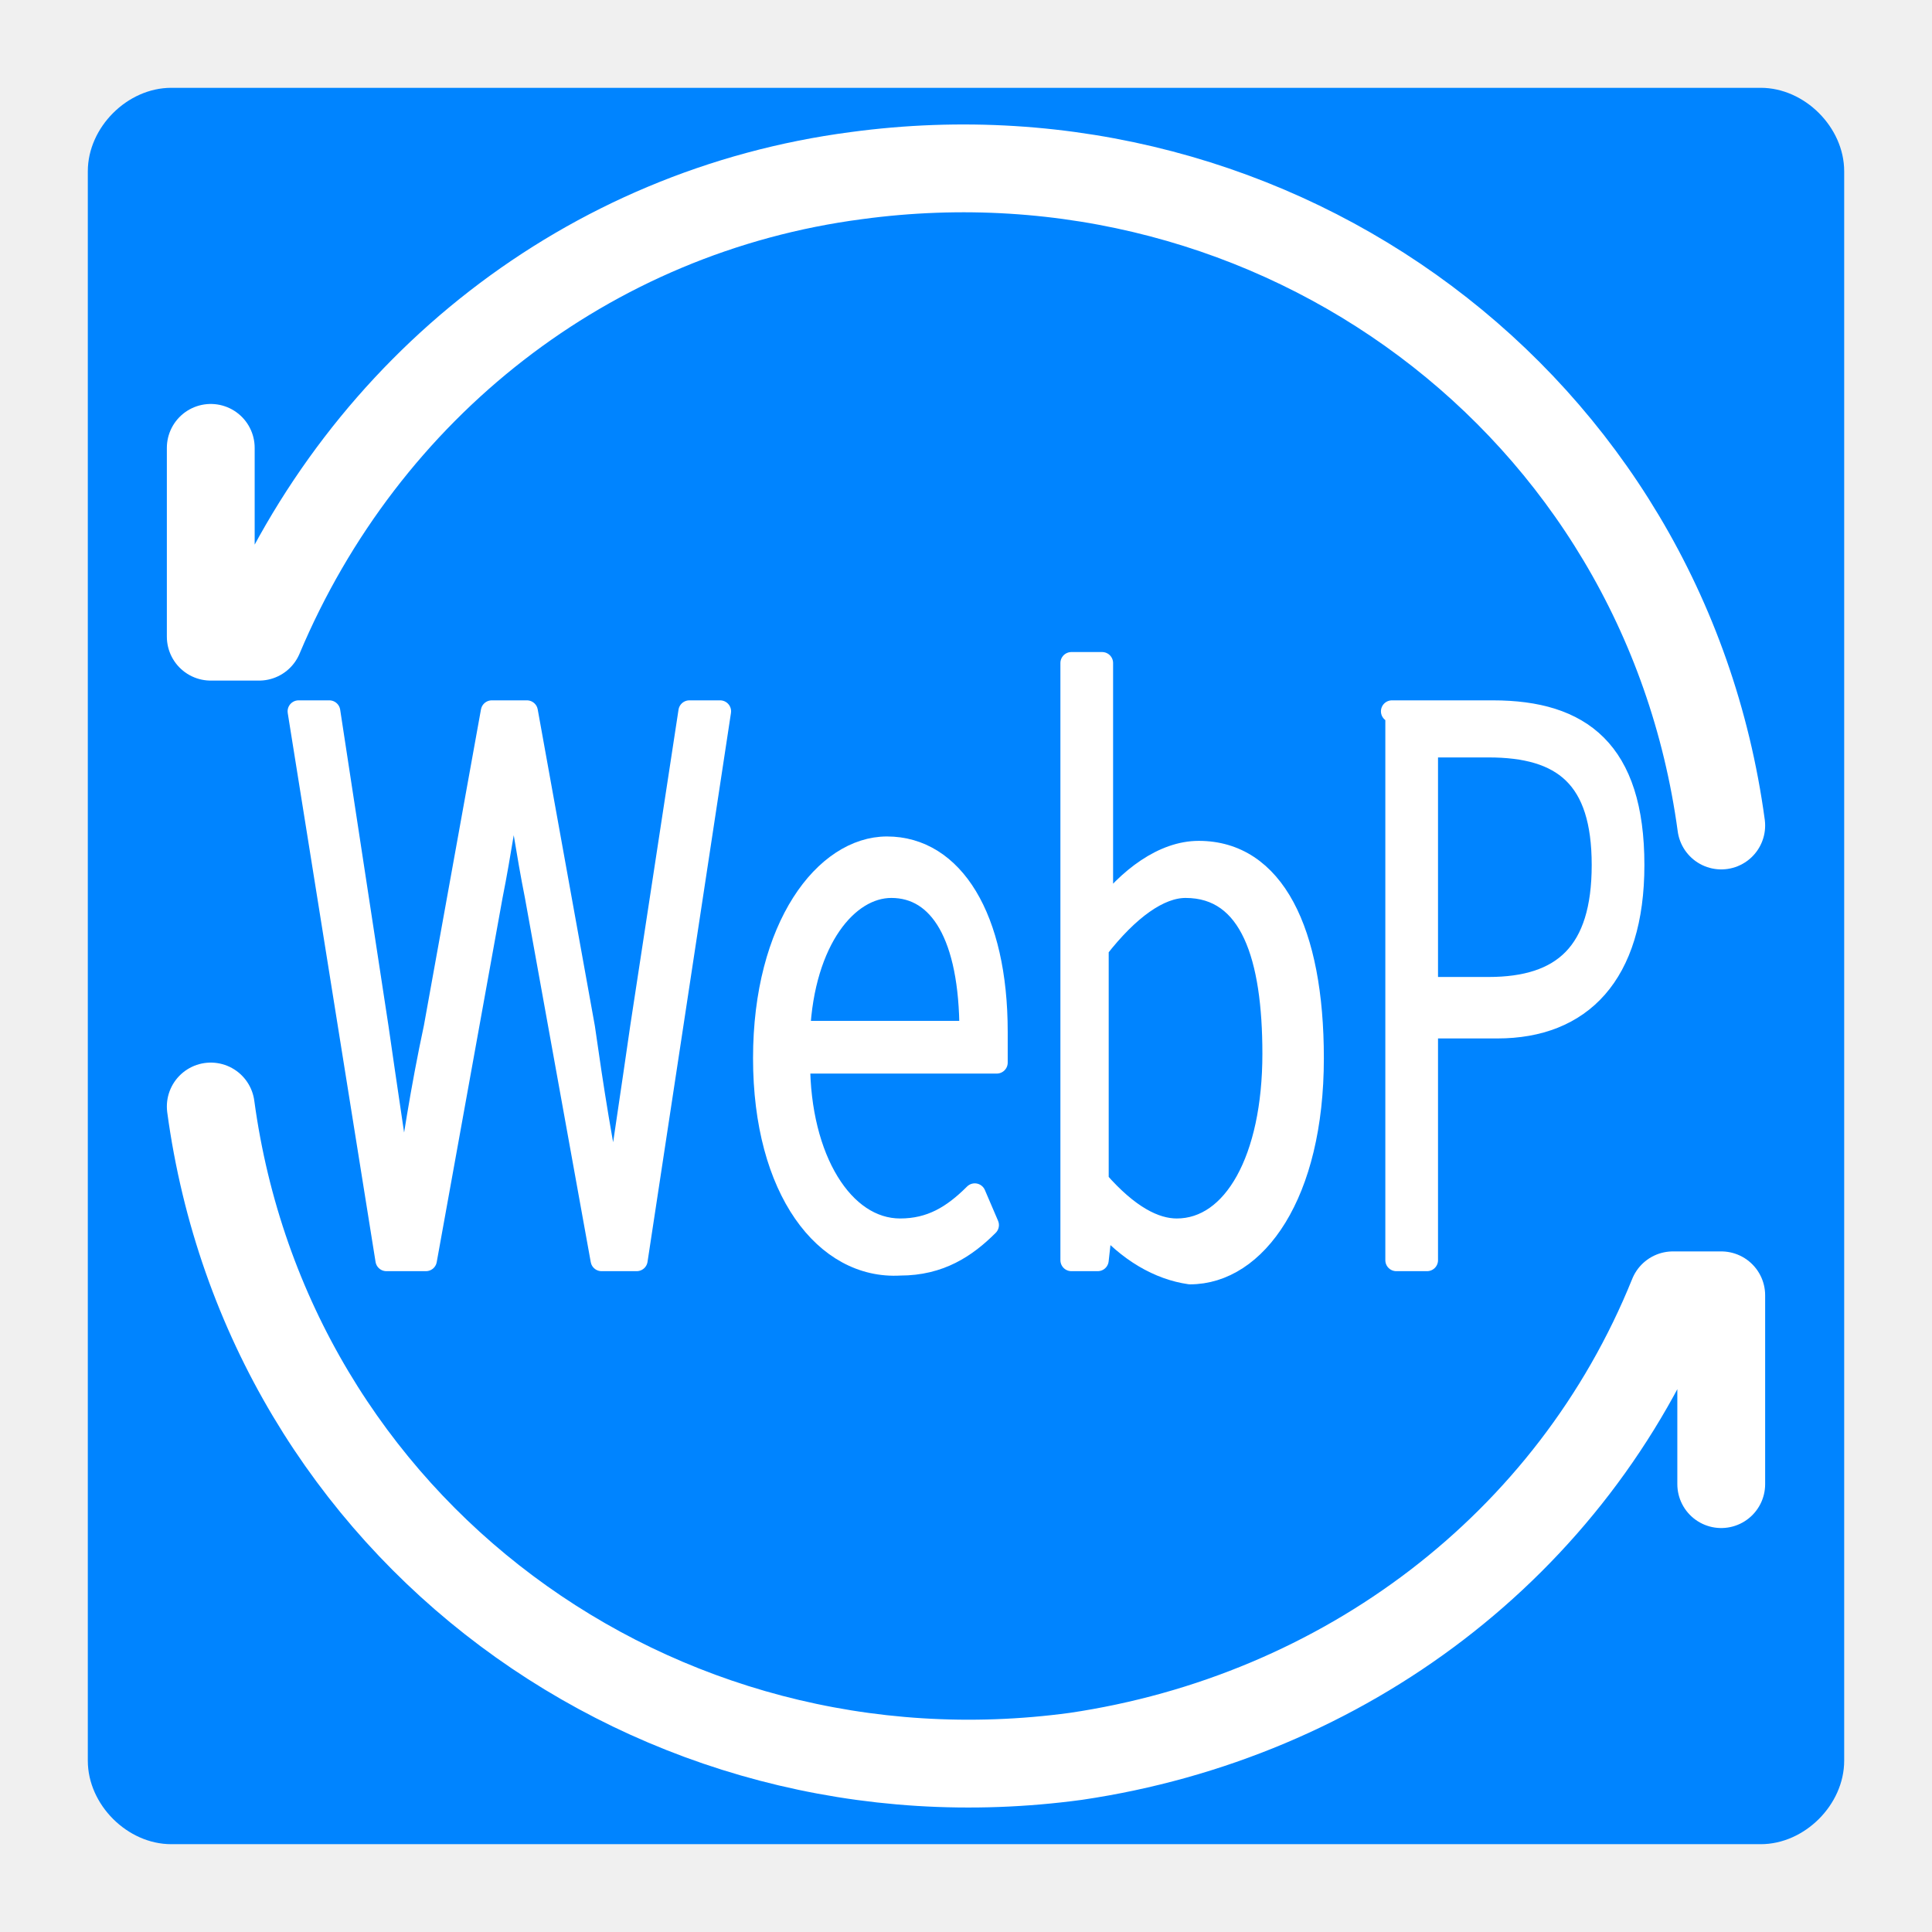
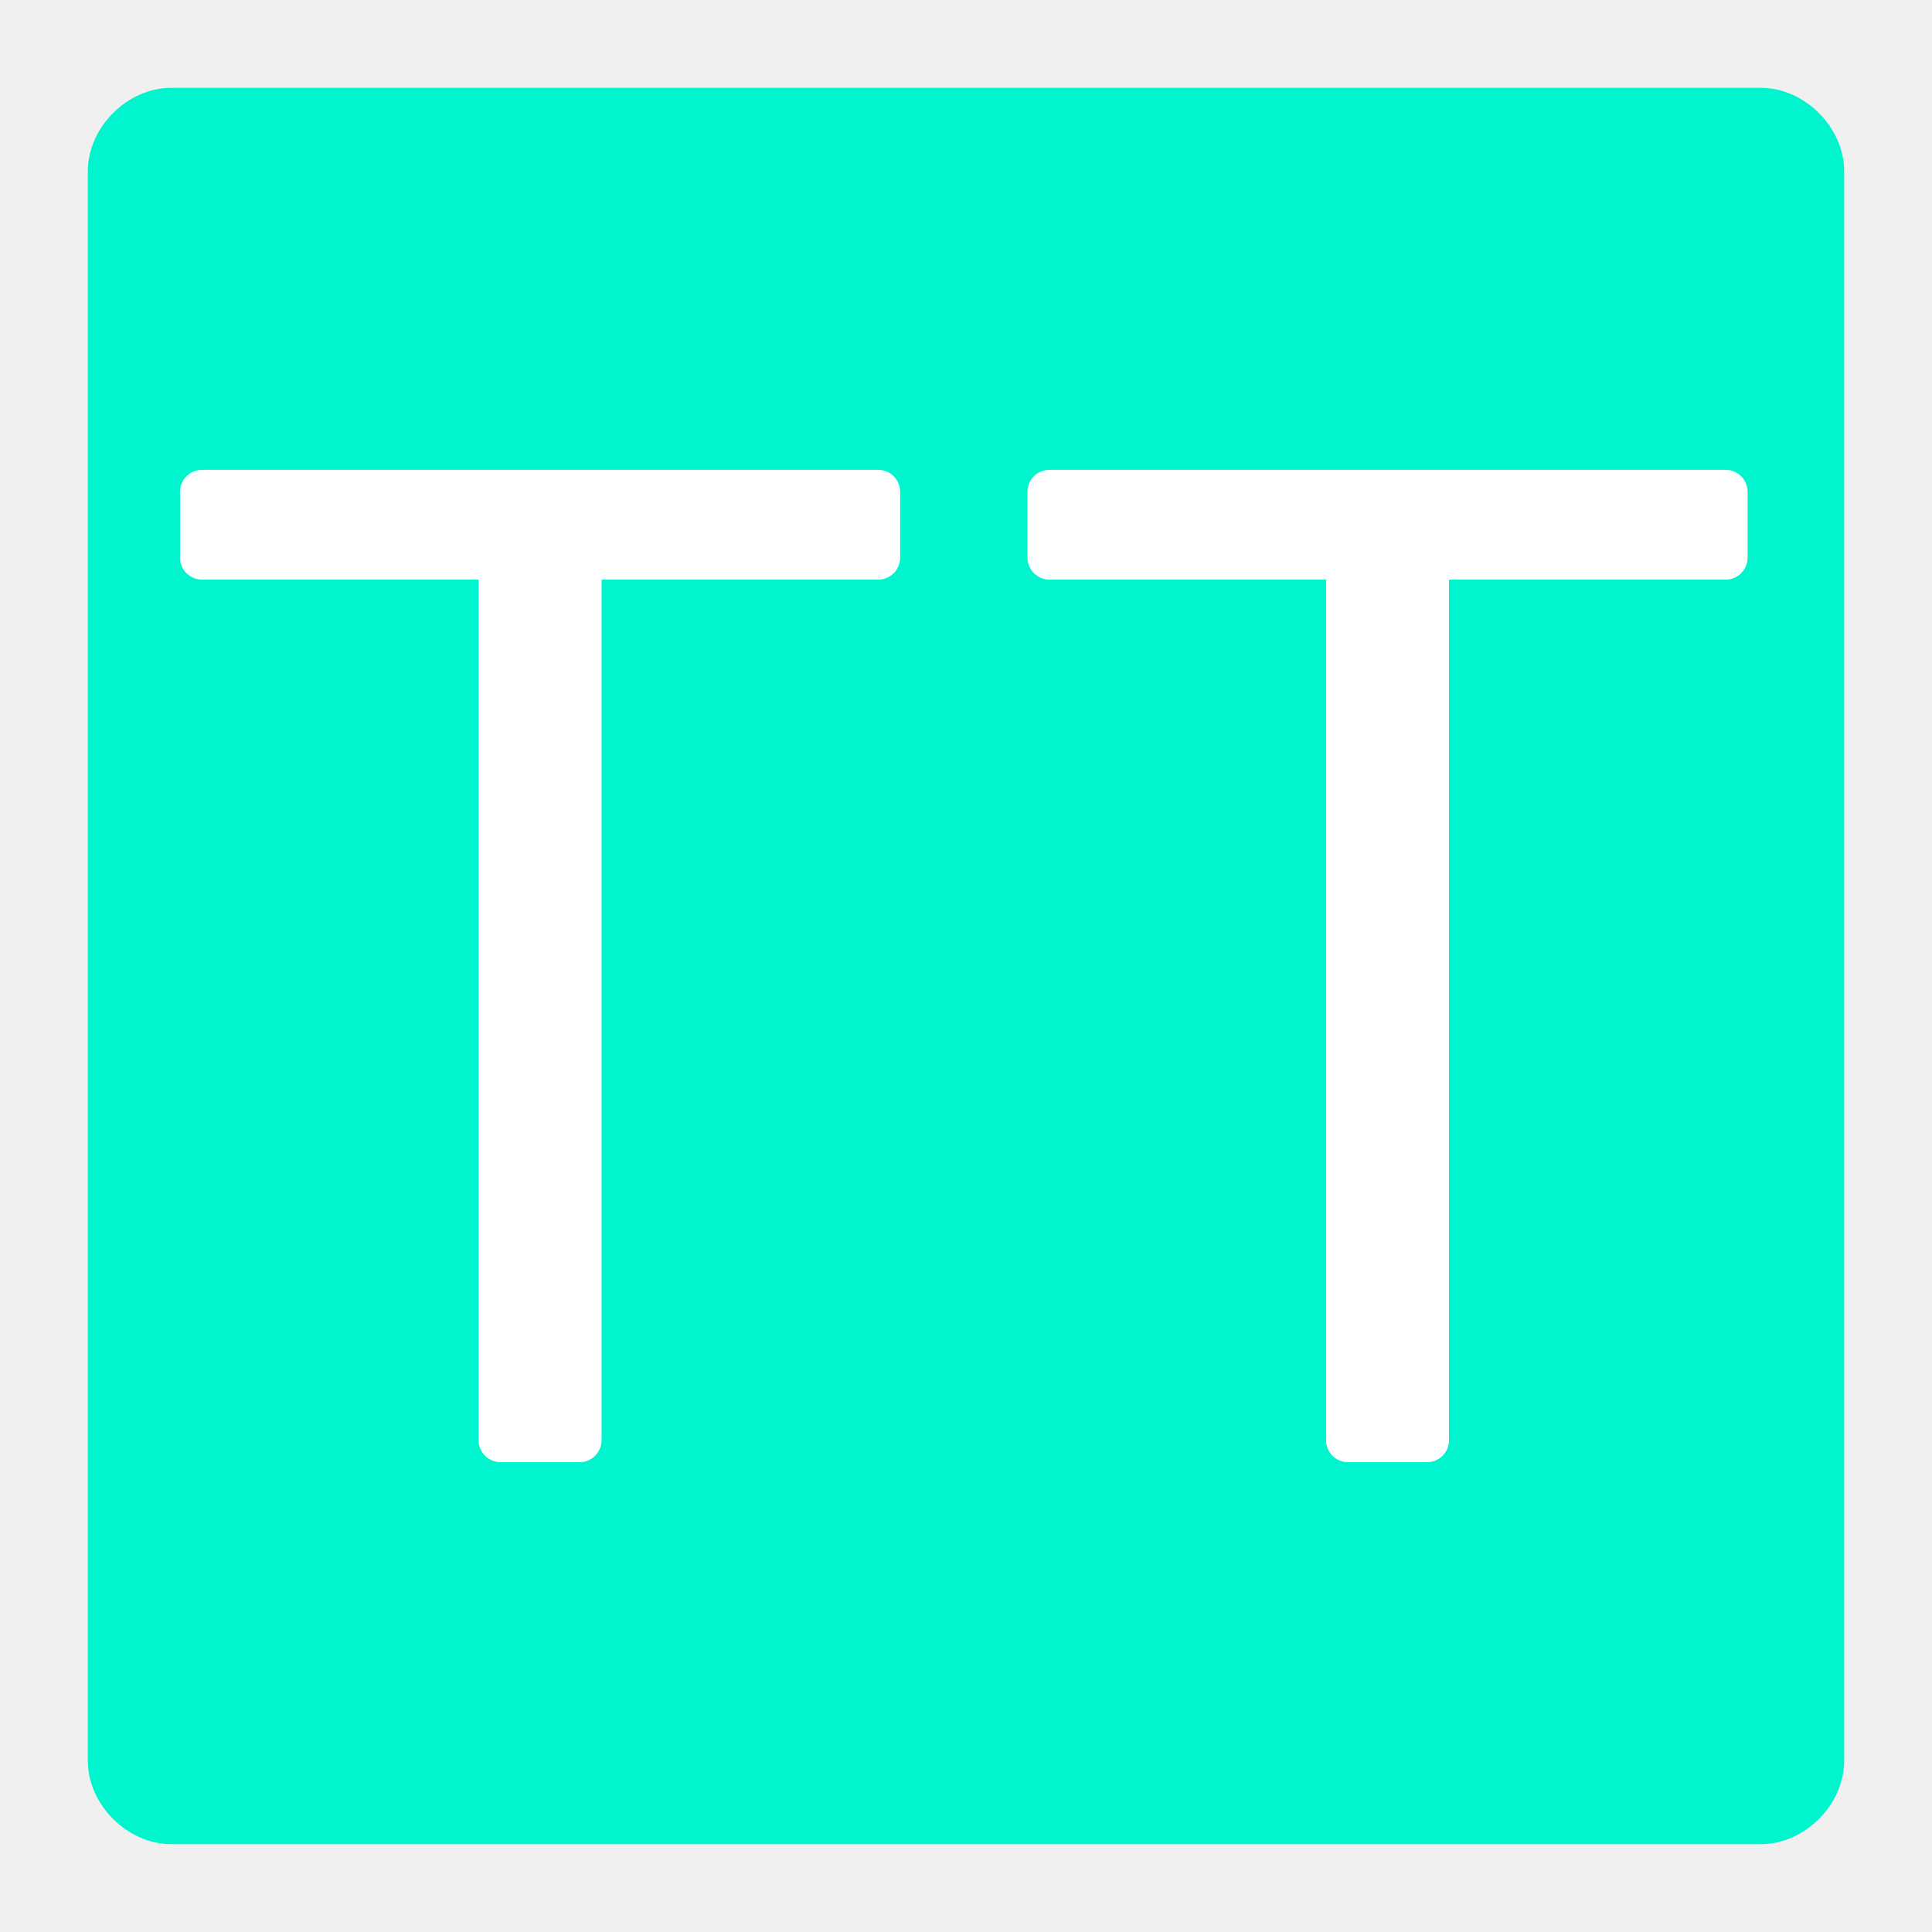
<svg xmlns="http://www.w3.org/2000/svg" version="1.1" id="图层_1" x="0px" y="0px" viewBox="0 0 44 44" style="enable-background:new 0 0 44 44;" xml:space="preserve">
  <style type="text/css">
- 	.st0{fill:#0084FF;}
- 	.st1{fill:none;stroke:#FFFFFF;stroke-width:2;stroke-linecap:round;stroke-linejoin:round;}
- 	.st2{fill:#FFFFFF;stroke:#FFFFFF;stroke-width:0.5;stroke-linejoin:round;stroke-miterlimit:10;}
+ 	.st0{fill:#00F4CE;}
+ 	.st1{fill:#FFFFFF;stroke:#FFFFFF;stroke-linecap:round;stroke-linejoin:round;stroke-miterlimit:10;}
</style>
  <g id="图层_2_1_">
    <path class="st0" d="M40.1,42H3.9c-1,0-1.9-0.9-1.9-1.9V3.9C2,2.9,2.9,2,3.9,2h36.2c1,0,1.9,0.9,1.9,1.9v36.2   C42,41.1,41.1,42,40.1,42z" />
  </g>
  <g>
-     <path class="st1" d="M39.2,18.8C37.9,9.2,29.1,2.7,19.5,4C13.4,4.8,8.3,8.8,5.9,14.5 M4.8,10.2v4.3h1.1" />
-     <path class="st1" d="M4.8,25.2C6.1,34.8,14.9,41.3,24.5,40c6.1-0.9,11.3-4.8,13.6-10.5 M39.2,33.8v-4.3h-1.1" />
-   </g>
-   <g>
-     <path class="st2" d="M6.8,16.2h0.7l1.1,7.2c0.2,1.4,0.4,2.7,0.6,4.1h0c0.2-1.4,0.4-2.7,0.7-4.1l1.3-7.2H12l1.3,7.2   c0.2,1.4,0.4,2.7,0.7,4.1H14c0.2-1.4,0.4-2.7,0.6-4.1l1.1-7.2h0.7l-1.9,12.5h-0.8l-1.5-8.3c-0.2-1-0.3-1.8-0.5-2.8h0   c-0.2,1-0.3,1.8-0.5,2.8l-1.5,8.3H8.8L6.8,16.2z" />
-     <path class="st2" d="M17.4,24.1c0-3,1.4-4.8,2.8-4.8c1.5,0,2.5,1.6,2.5,4.2c0,0.2,0,0.5,0,0.7h-4.5c0,2.2,1,3.8,2.3,3.8   c0.7,0,1.2-0.3,1.7-0.8l0.3,0.7c-0.5,0.5-1.1,0.9-2,0.9C18.8,28.9,17.4,27.1,17.4,24.1z M22.1,23.5c0-2.2-0.7-3.3-1.8-3.3   c-1,0-2,1.2-2.1,3.3H22.1z" />
-     <path class="st2" d="M25.1,27.8L25.1,27.8L25,28.7h-0.6V15.1h0.7V19l0,1.8c0.6-0.8,1.4-1.4,2.2-1.4c1.7,0,2.6,1.8,2.6,4.7   c0,3.1-1.3,4.9-2.8,4.9C26.4,28.9,25.7,28.5,25.1,27.8z M29,24c0-2.2-0.5-3.8-2-3.8c-0.6,0-1.3,0.5-2,1.4v5.3   c0.7,0.8,1.3,1.1,1.8,1.1C28.1,28,29,26.4,29,24z" />
-     <path class="st2" d="M31.7,16.2H34c2,0,3.2,0.9,3.2,3.5c0,2.5-1.2,3.7-3.1,3.7h-1.6v5.3h-0.7V16.2z M33.9,22.5   c1.7,0,2.6-0.8,2.6-2.8c0-2-0.9-2.7-2.6-2.7h-1.4v5.5H33.9z" />
+     <path class="st1" d="M11.5,12.7H4.6v-1.5h15.4v1.5h-6.8v20.1h-1.8V12.7z" />
+     <path class="st1" d="M30.7,12.7h-6.8v-1.5h15.4v1.5h-6.8v20.1h-1.8V12.7z" />
  </g>
</svg>
